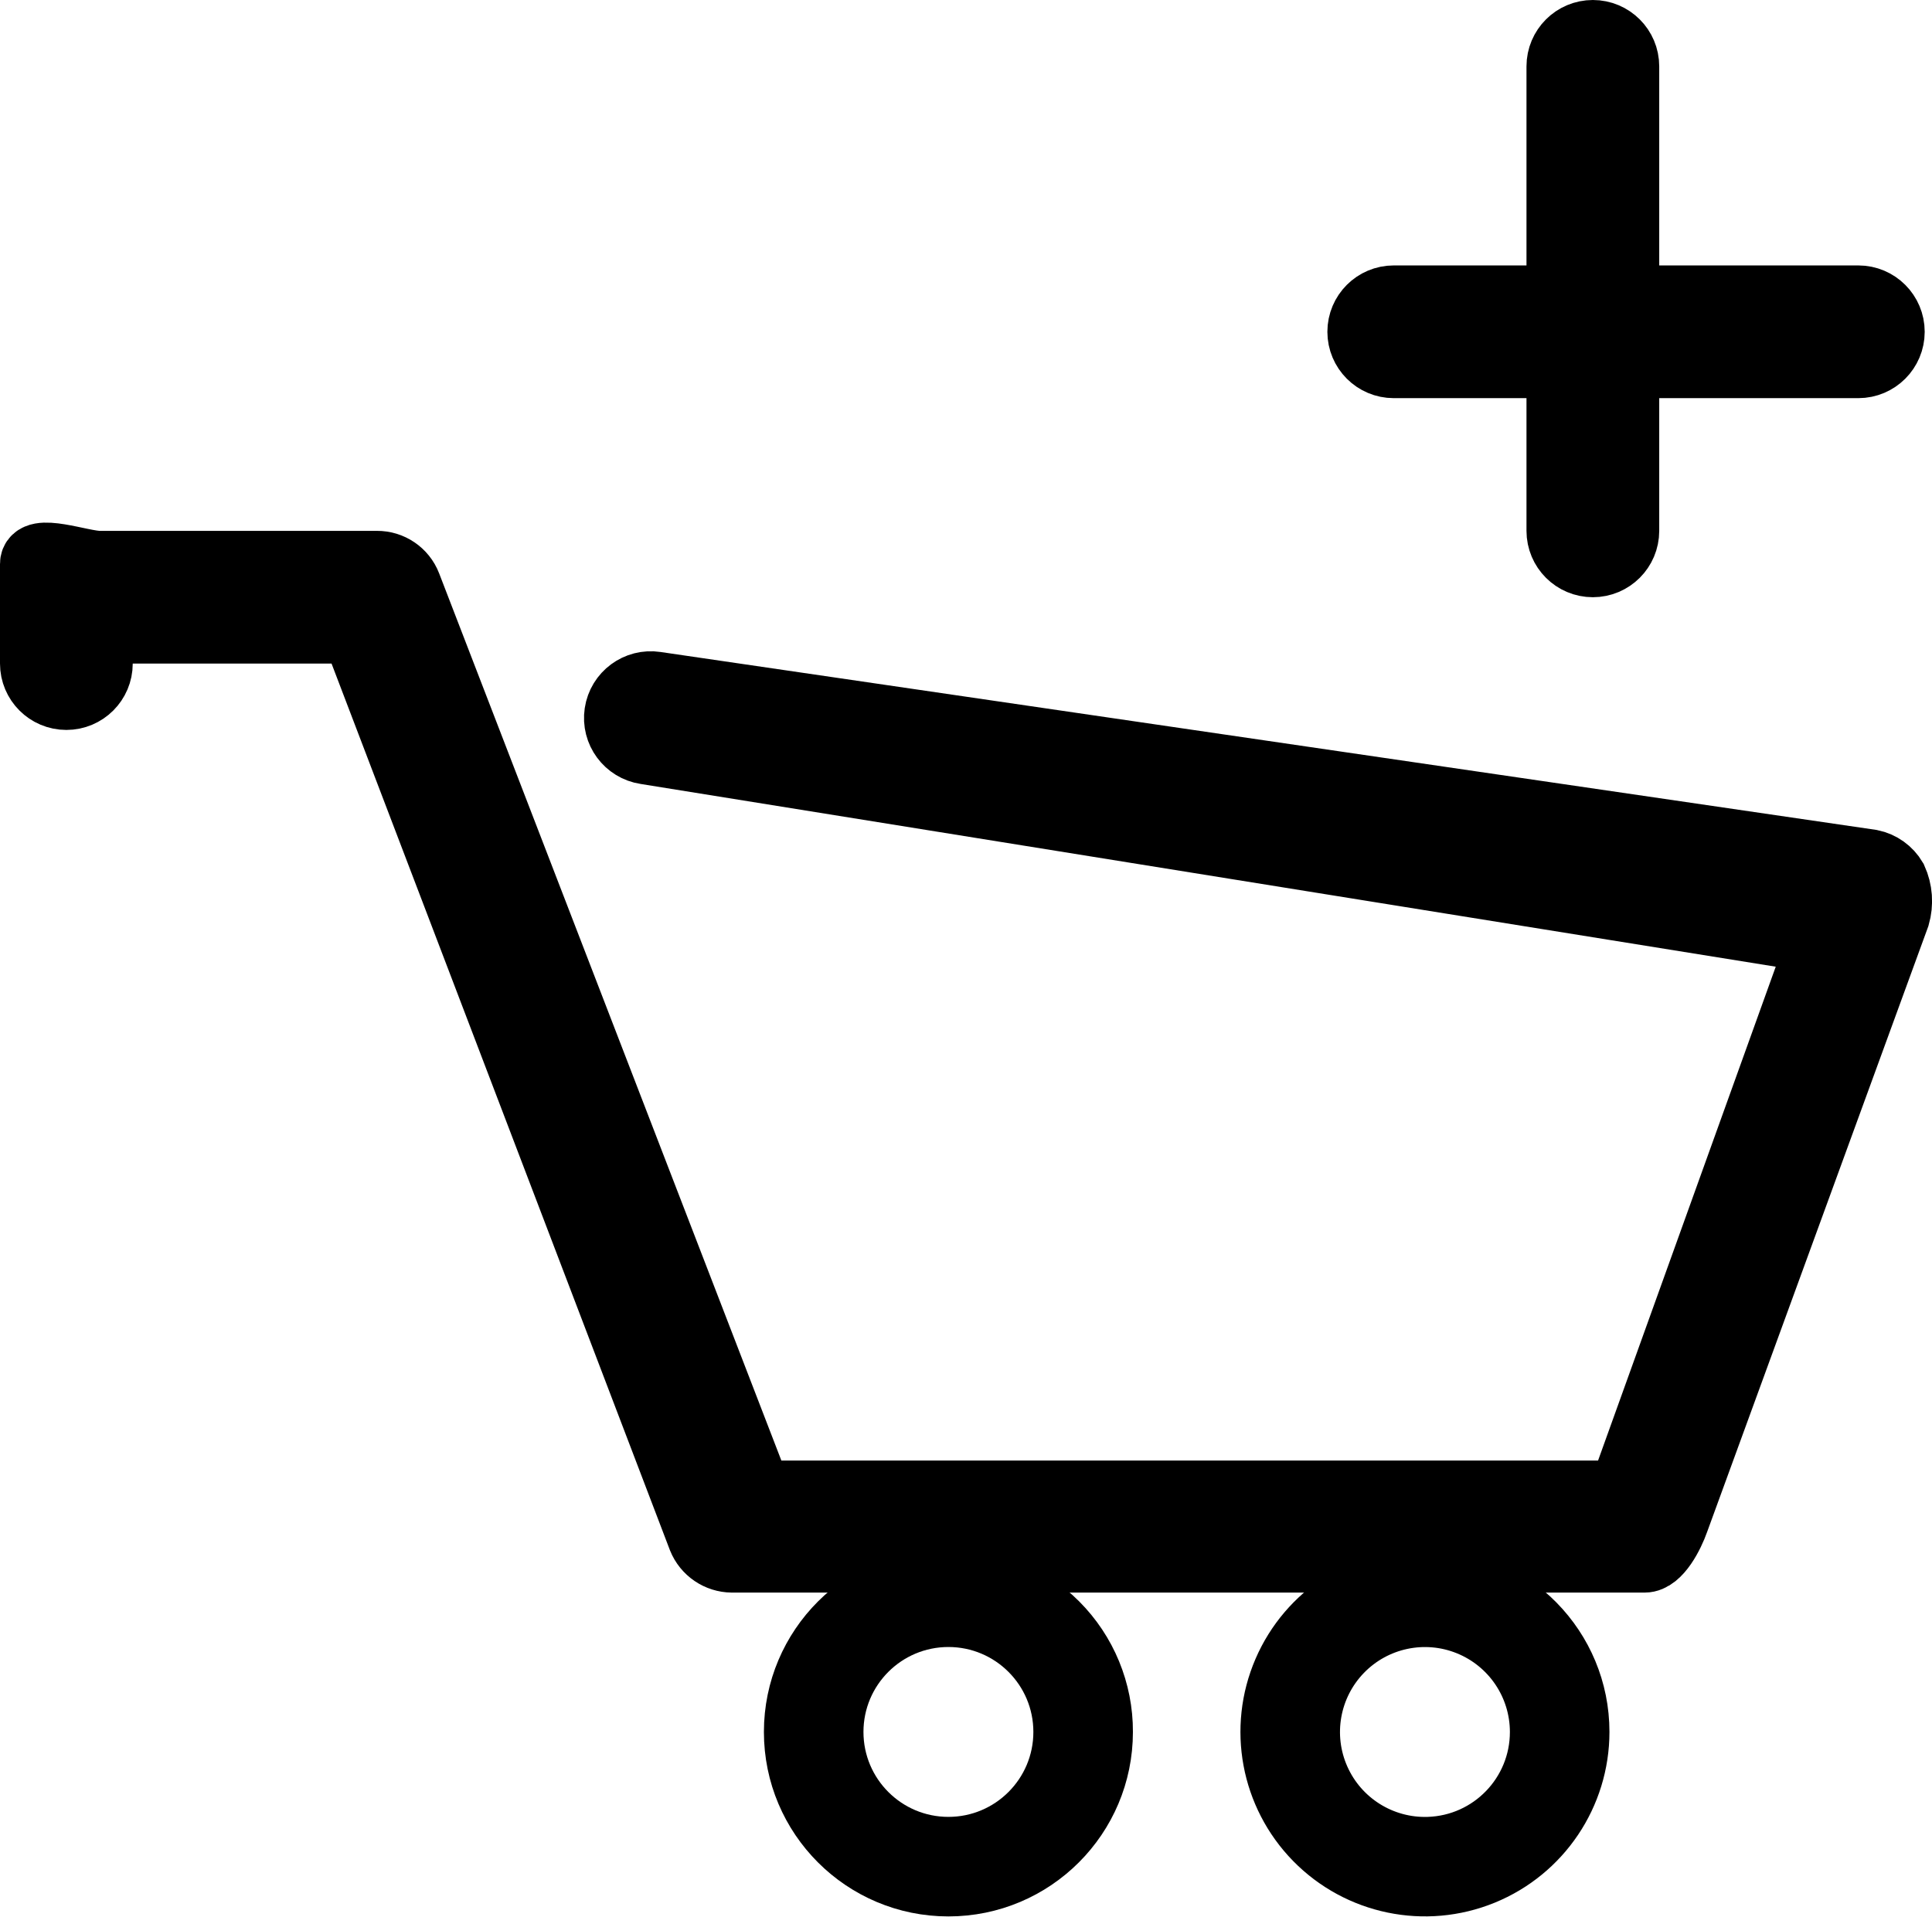
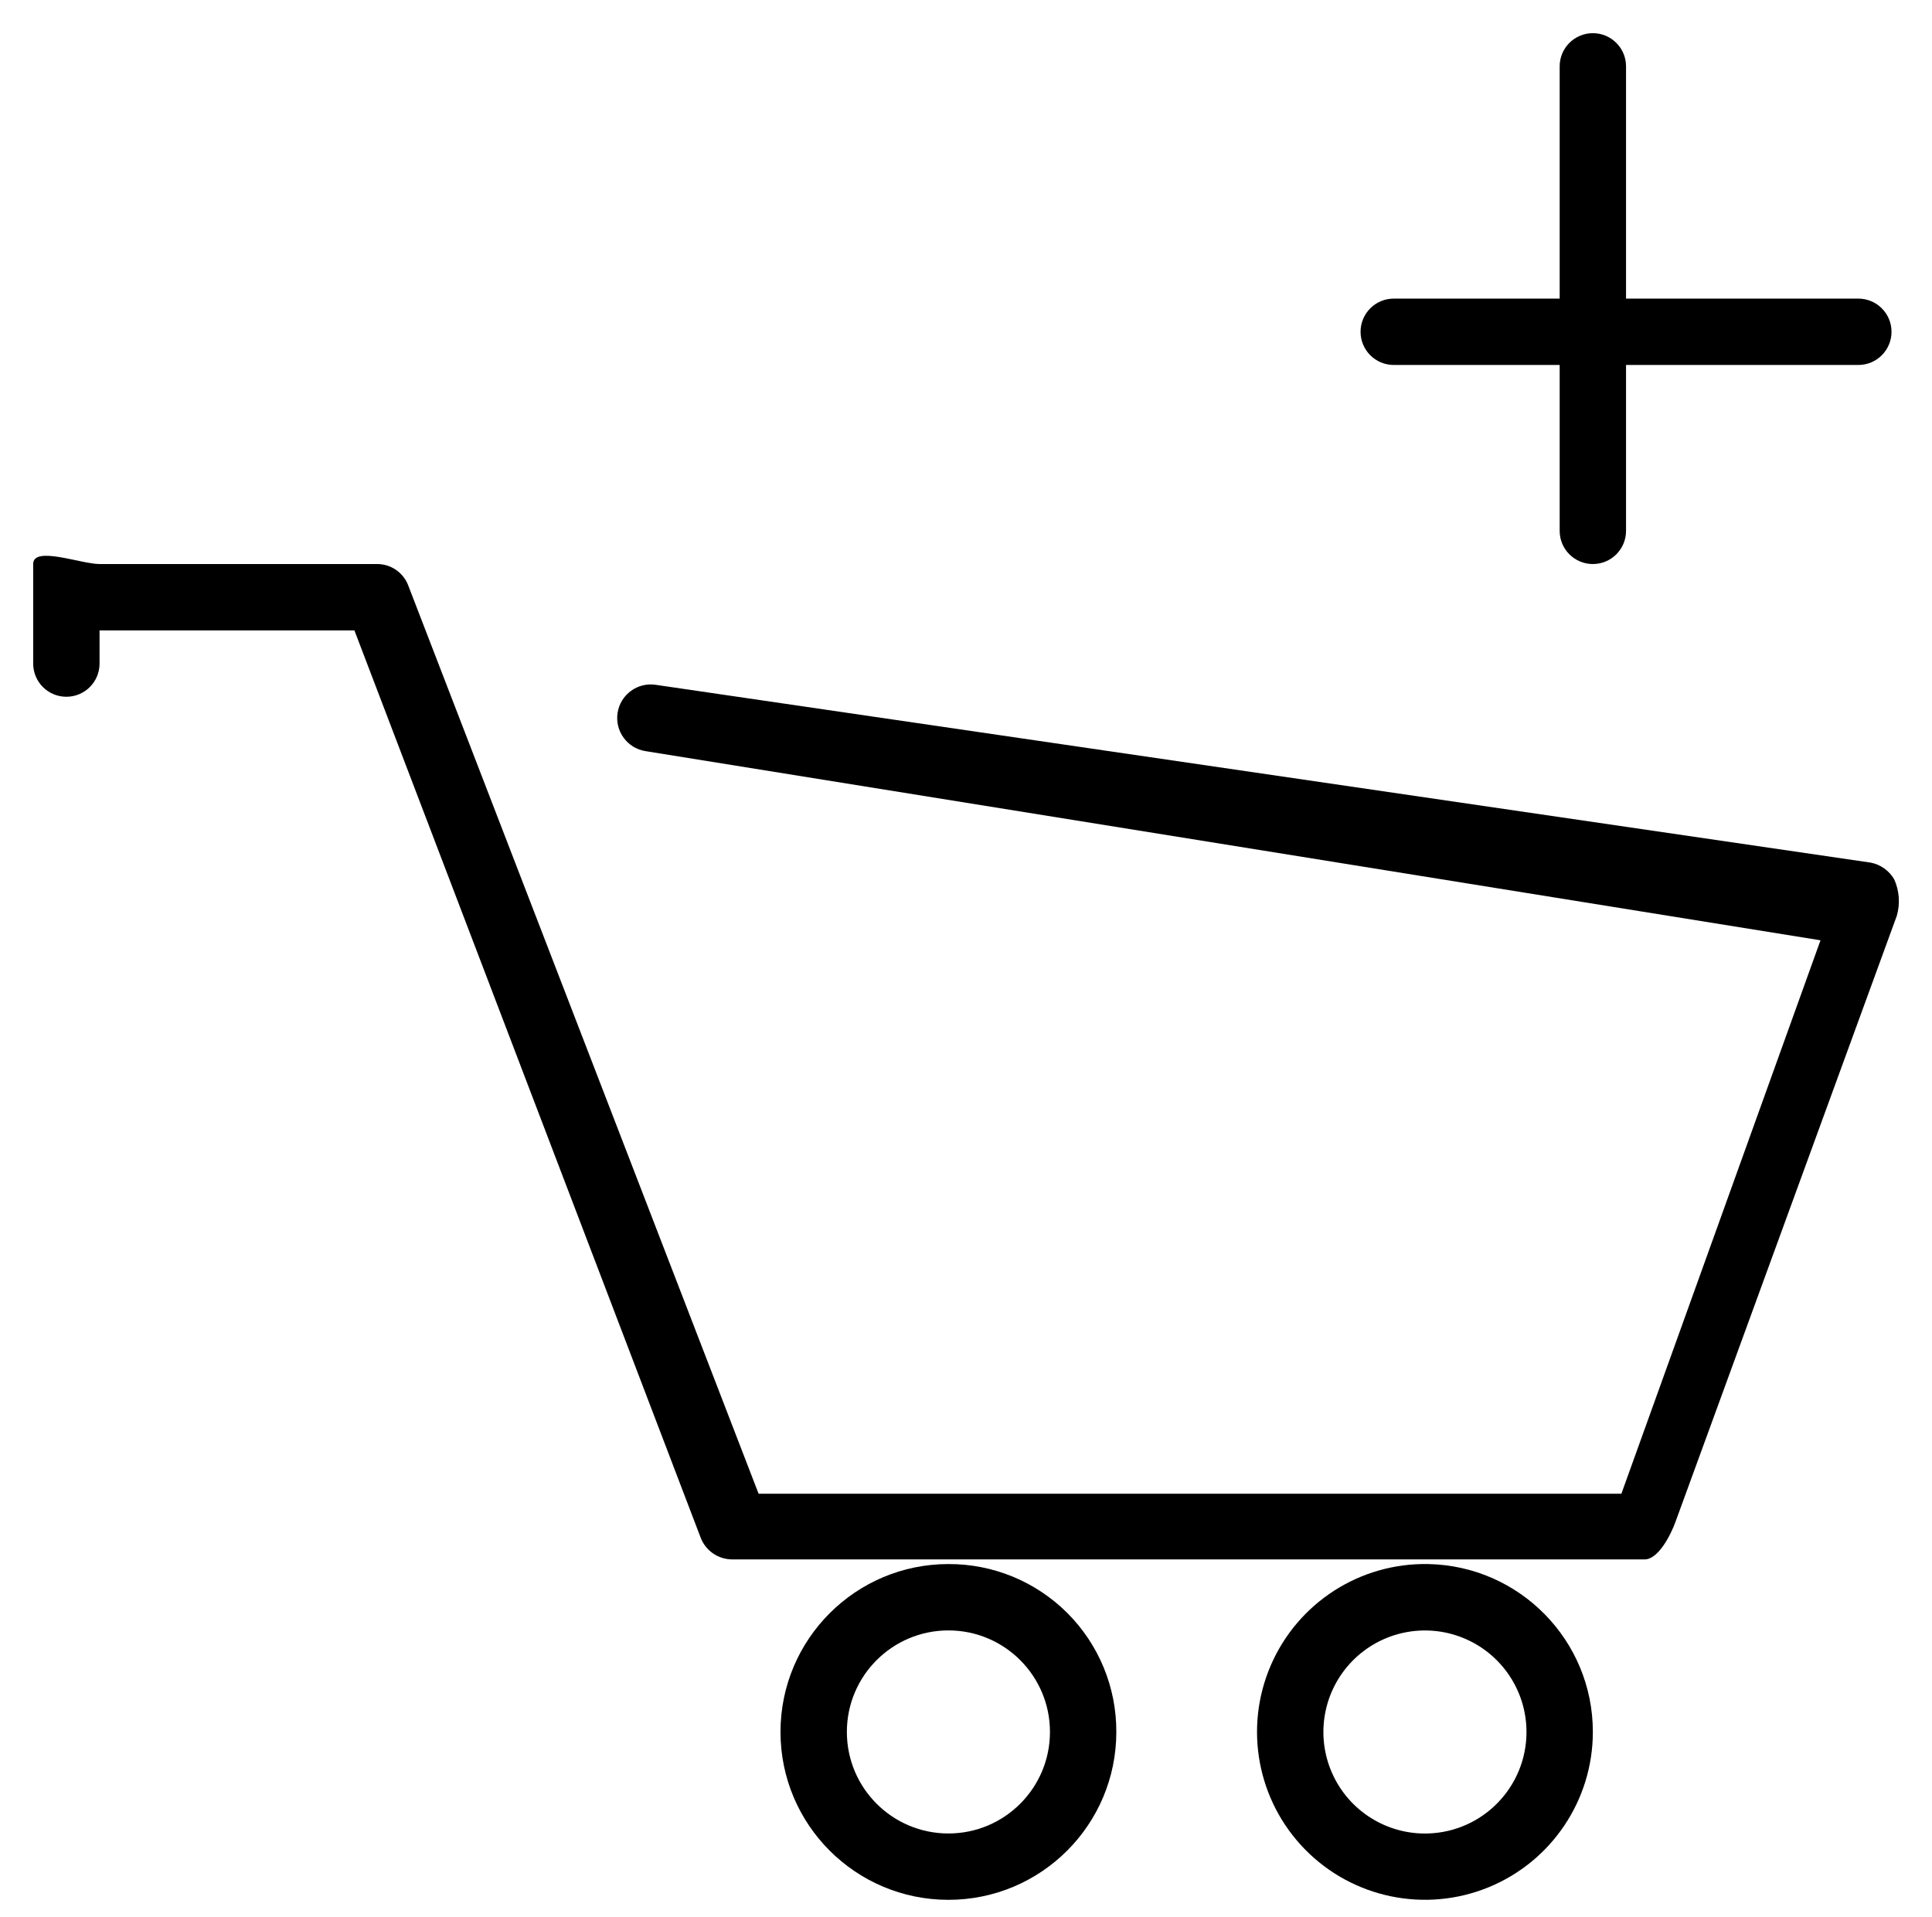
<svg xmlns="http://www.w3.org/2000/svg" viewBox="0 0 29.11 28.88">
-   <path d="M28.54,13.25a.53.53,0,0,0-.35-.25L9.88,10.32a.5.5,0,1,0-.15,1l17.7,2.85-3,8.34h-13L6.15,8.82a.5.5,0,0,0-.47-.32H1.5c-.28,0-1-.28-1,0V10a.5.5,0,0,0,1,0V9.5H5.34l5.22,13.68a.51.51,0,0,0,.47.32H24.78c.21,0,.4-.38.47-.58l3.33-9.12A.8.8,0,0,0,28.54,13.25Z" stroke="#000" stroke-miterlimit="10" />
-   <path d="M14.29,23.57a2.53,2.53,0,1,0,2.53,2.53A2.52,2.52,0,0,0,14.29,23.57Zm0,4.06a1.53,1.53,0,1,1,1.53-1.53A1.53,1.53,0,0,1,14.29,27.63Z" stroke="#000" stroke-miterlimit="10" stroke-width="0.5" />
-   <path d="M21.52,23.57A2.53,2.53,0,1,0,24,26.1,2.53,2.53,0,0,0,21.52,23.57Zm0,4.06A1.53,1.53,0,1,1,23,26.1,1.53,1.53,0,0,1,21.52,27.63Z" stroke="#000" stroke-miterlimit="10" stroke-width="0.5" />
-   <path d="M21,5.5h2.5V8a.5.5,0,0,0,1,0V5.5H28a.5.5,0,0,0,0-1H24.5V1a.5.5,0,0,0-1,0V4.5H21a.5.5,0,0,0,0,1Z" stroke="#000" stroke-miterlimit="10" />
+   <path d="M28.54,13.25a.53.53,0,0,0-.35-.25L9.88,10.32a.5.5,0,1,0-.15,1l17.7,2.85-3,8.34h-13L6.15,8.82a.5.5,0,0,0-.47-.32H1.5c-.28,0-1-.28-1,0V10a.5.5,0,0,0,1,0V9.5H5.34l5.22,13.68a.51.51,0,0,0,.47.32H24.78c.21,0,.4-.38.47-.58l3.33-9.12A.8.8,0,0,0,28.54,13.25Z" stroke-miterlimit="10" />
+   <path d="M14.29,23.57a2.53,2.53,0,1,0,2.53,2.53A2.52,2.52,0,0,0,14.29,23.57Zm0,4.06a1.53,1.53,0,1,1,1.53-1.53A1.53,1.53,0,0,1,14.29,27.63Z" stroke-miterlimit="10" stroke-width="0.5" />
+   <path d="M21.52,23.57A2.53,2.53,0,1,0,24,26.1,2.53,2.53,0,0,0,21.52,23.57Zm0,4.06A1.53,1.53,0,1,1,23,26.1,1.53,1.53,0,0,1,21.52,27.63Z" stroke-miterlimit="10" stroke-width="0.5" />
+   <path d="M21,5.5h2.5V8a.5.5,0,0,0,1,0V5.5H28a.5.5,0,0,0,0-1H24.5V1a.5.5,0,0,0-1,0V4.5H21a.5.5,0,0,0,0,1Z" stroke-miterlimit="10" />
</svg>
